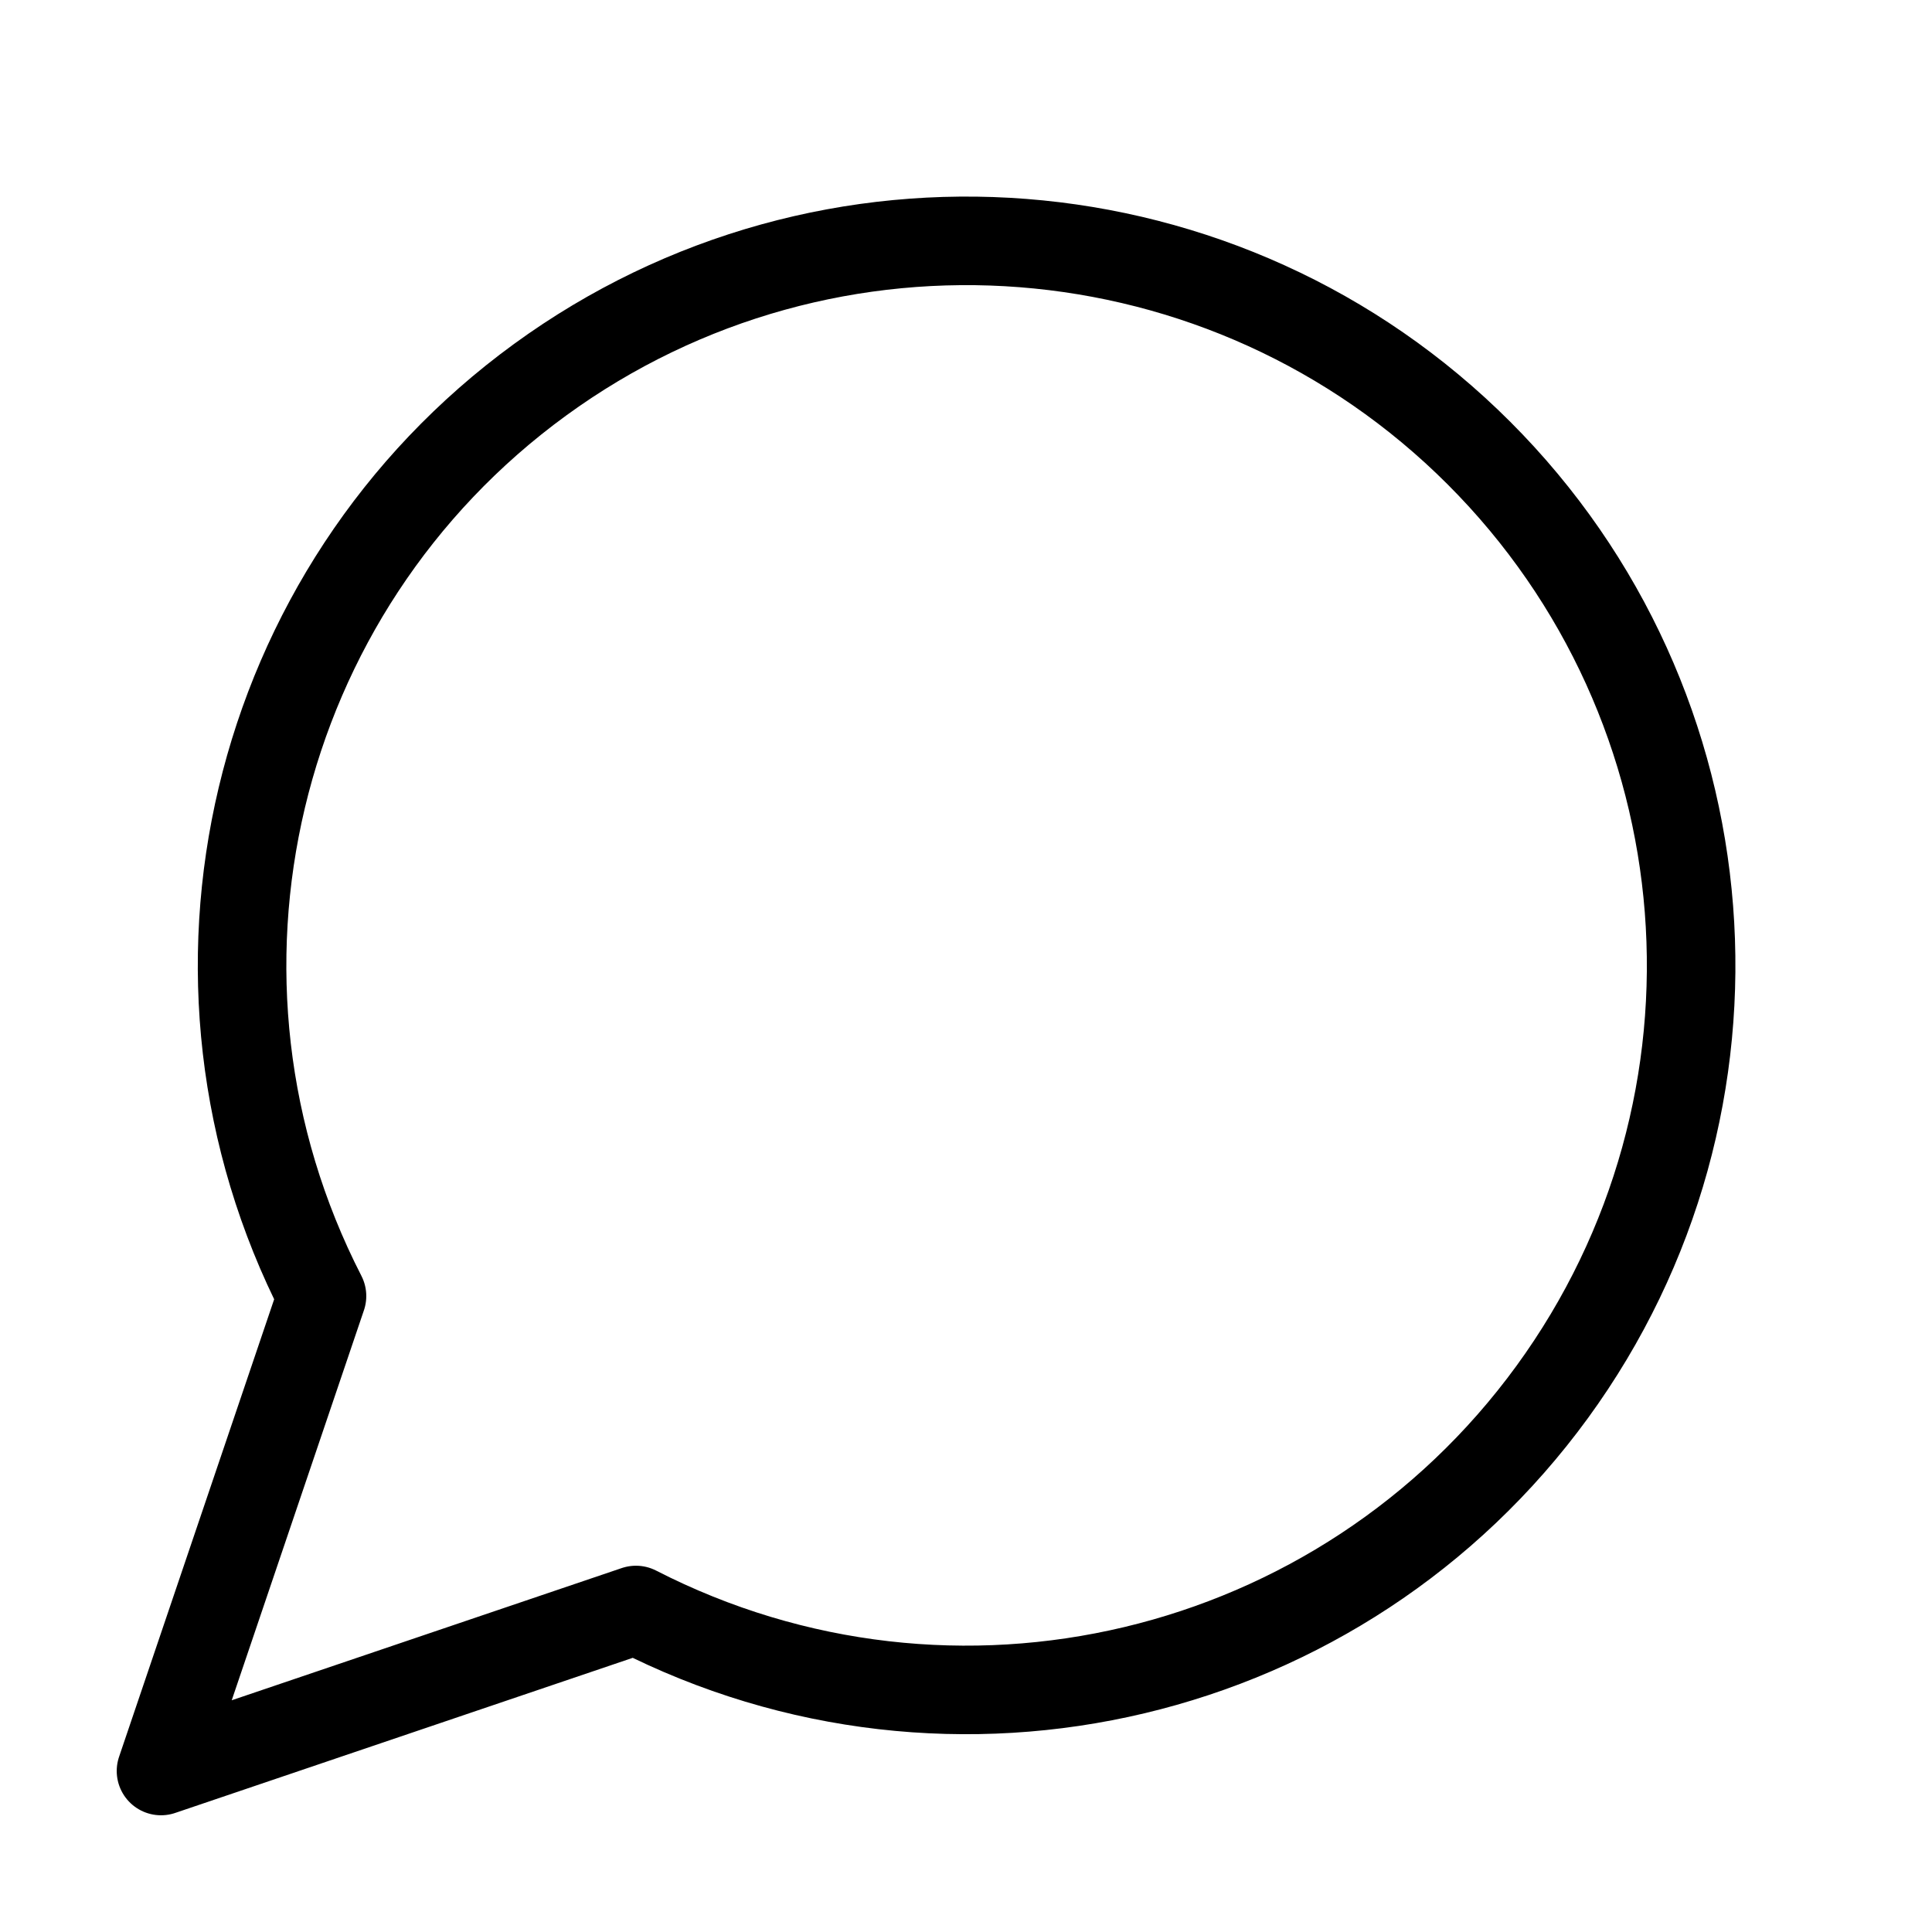
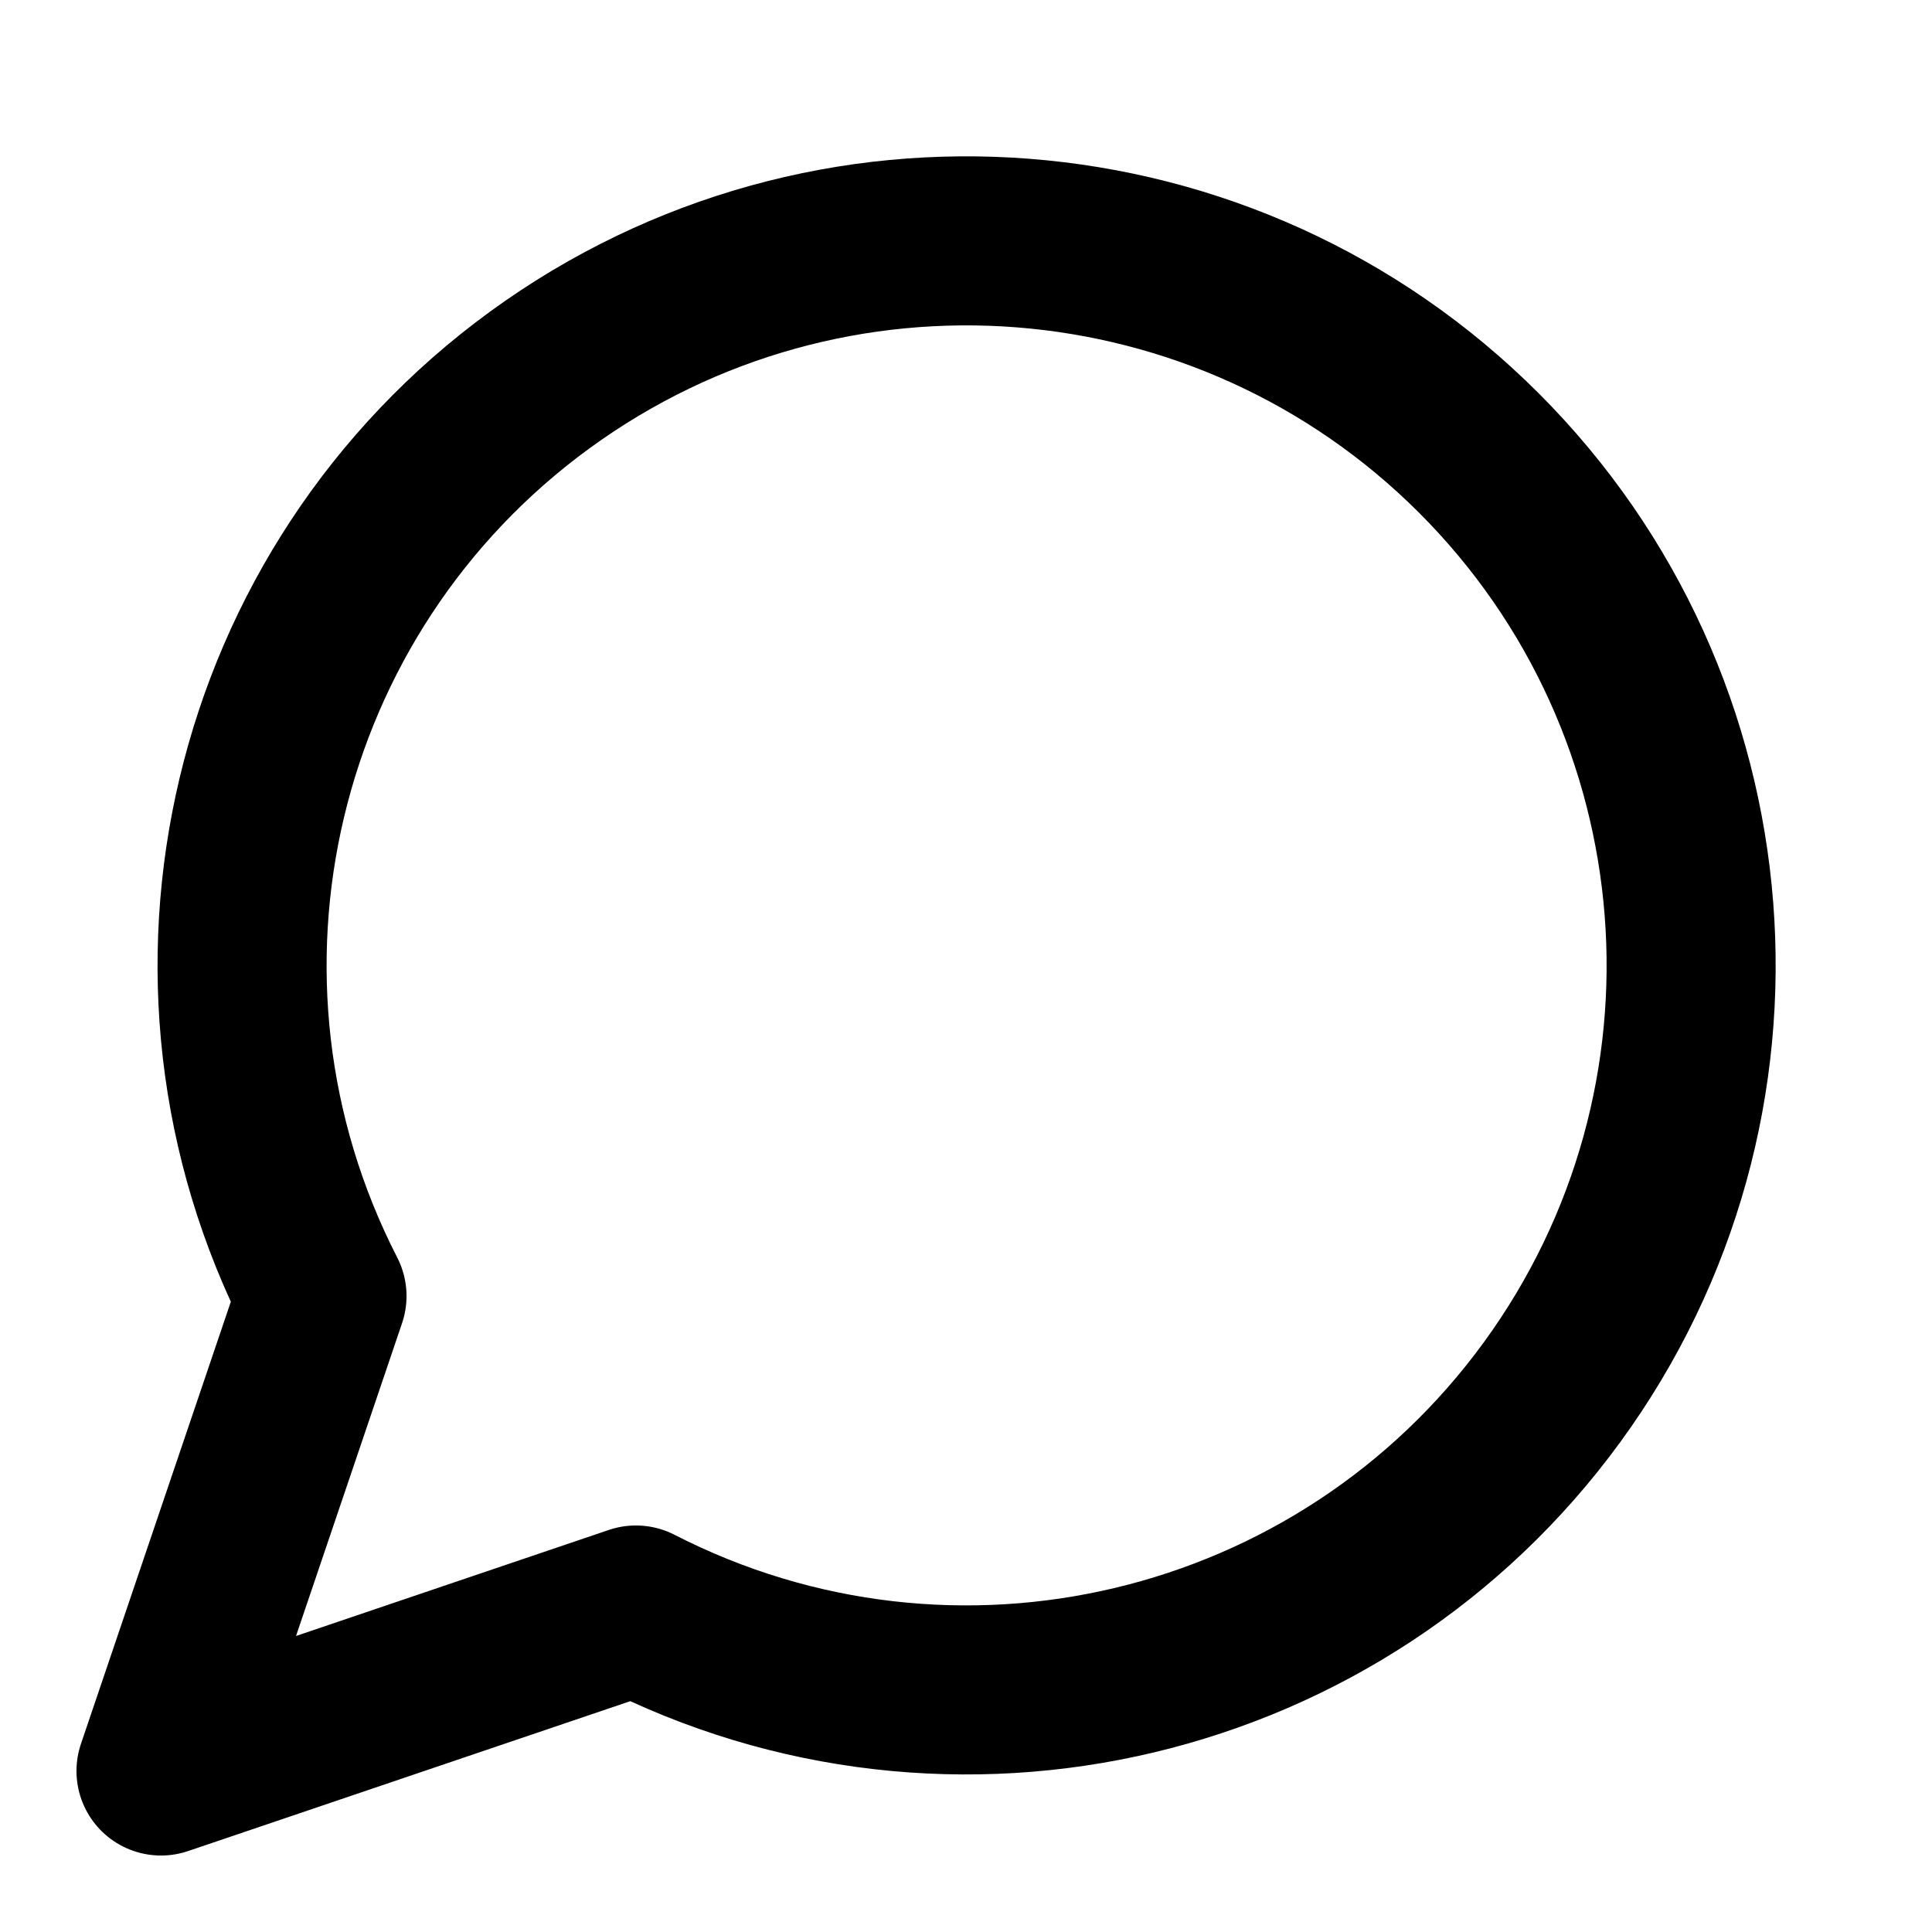
- <svg xmlns="http://www.w3.org/2000/svg" width="24" height="24" viewBox="0 0 24 24" fill="none" stroke="currentColor" stroke-width="1.1" stroke-linecap="round" stroke-linejoin="round" class="lucide lucide-message-circle">
+ <svg xmlns="http://www.w3.org/2000/svg" width="24" height="24" viewBox="0 0 24 24" fill="none" stroke="currentColor" stroke-width="2.1" stroke-linecap="round" stroke-linejoin="round" class="lucide lucide-message-circle">
  <path d="M7.9 20A9 9 0 1 0 4 16.1L2 22Z" />
</svg>
